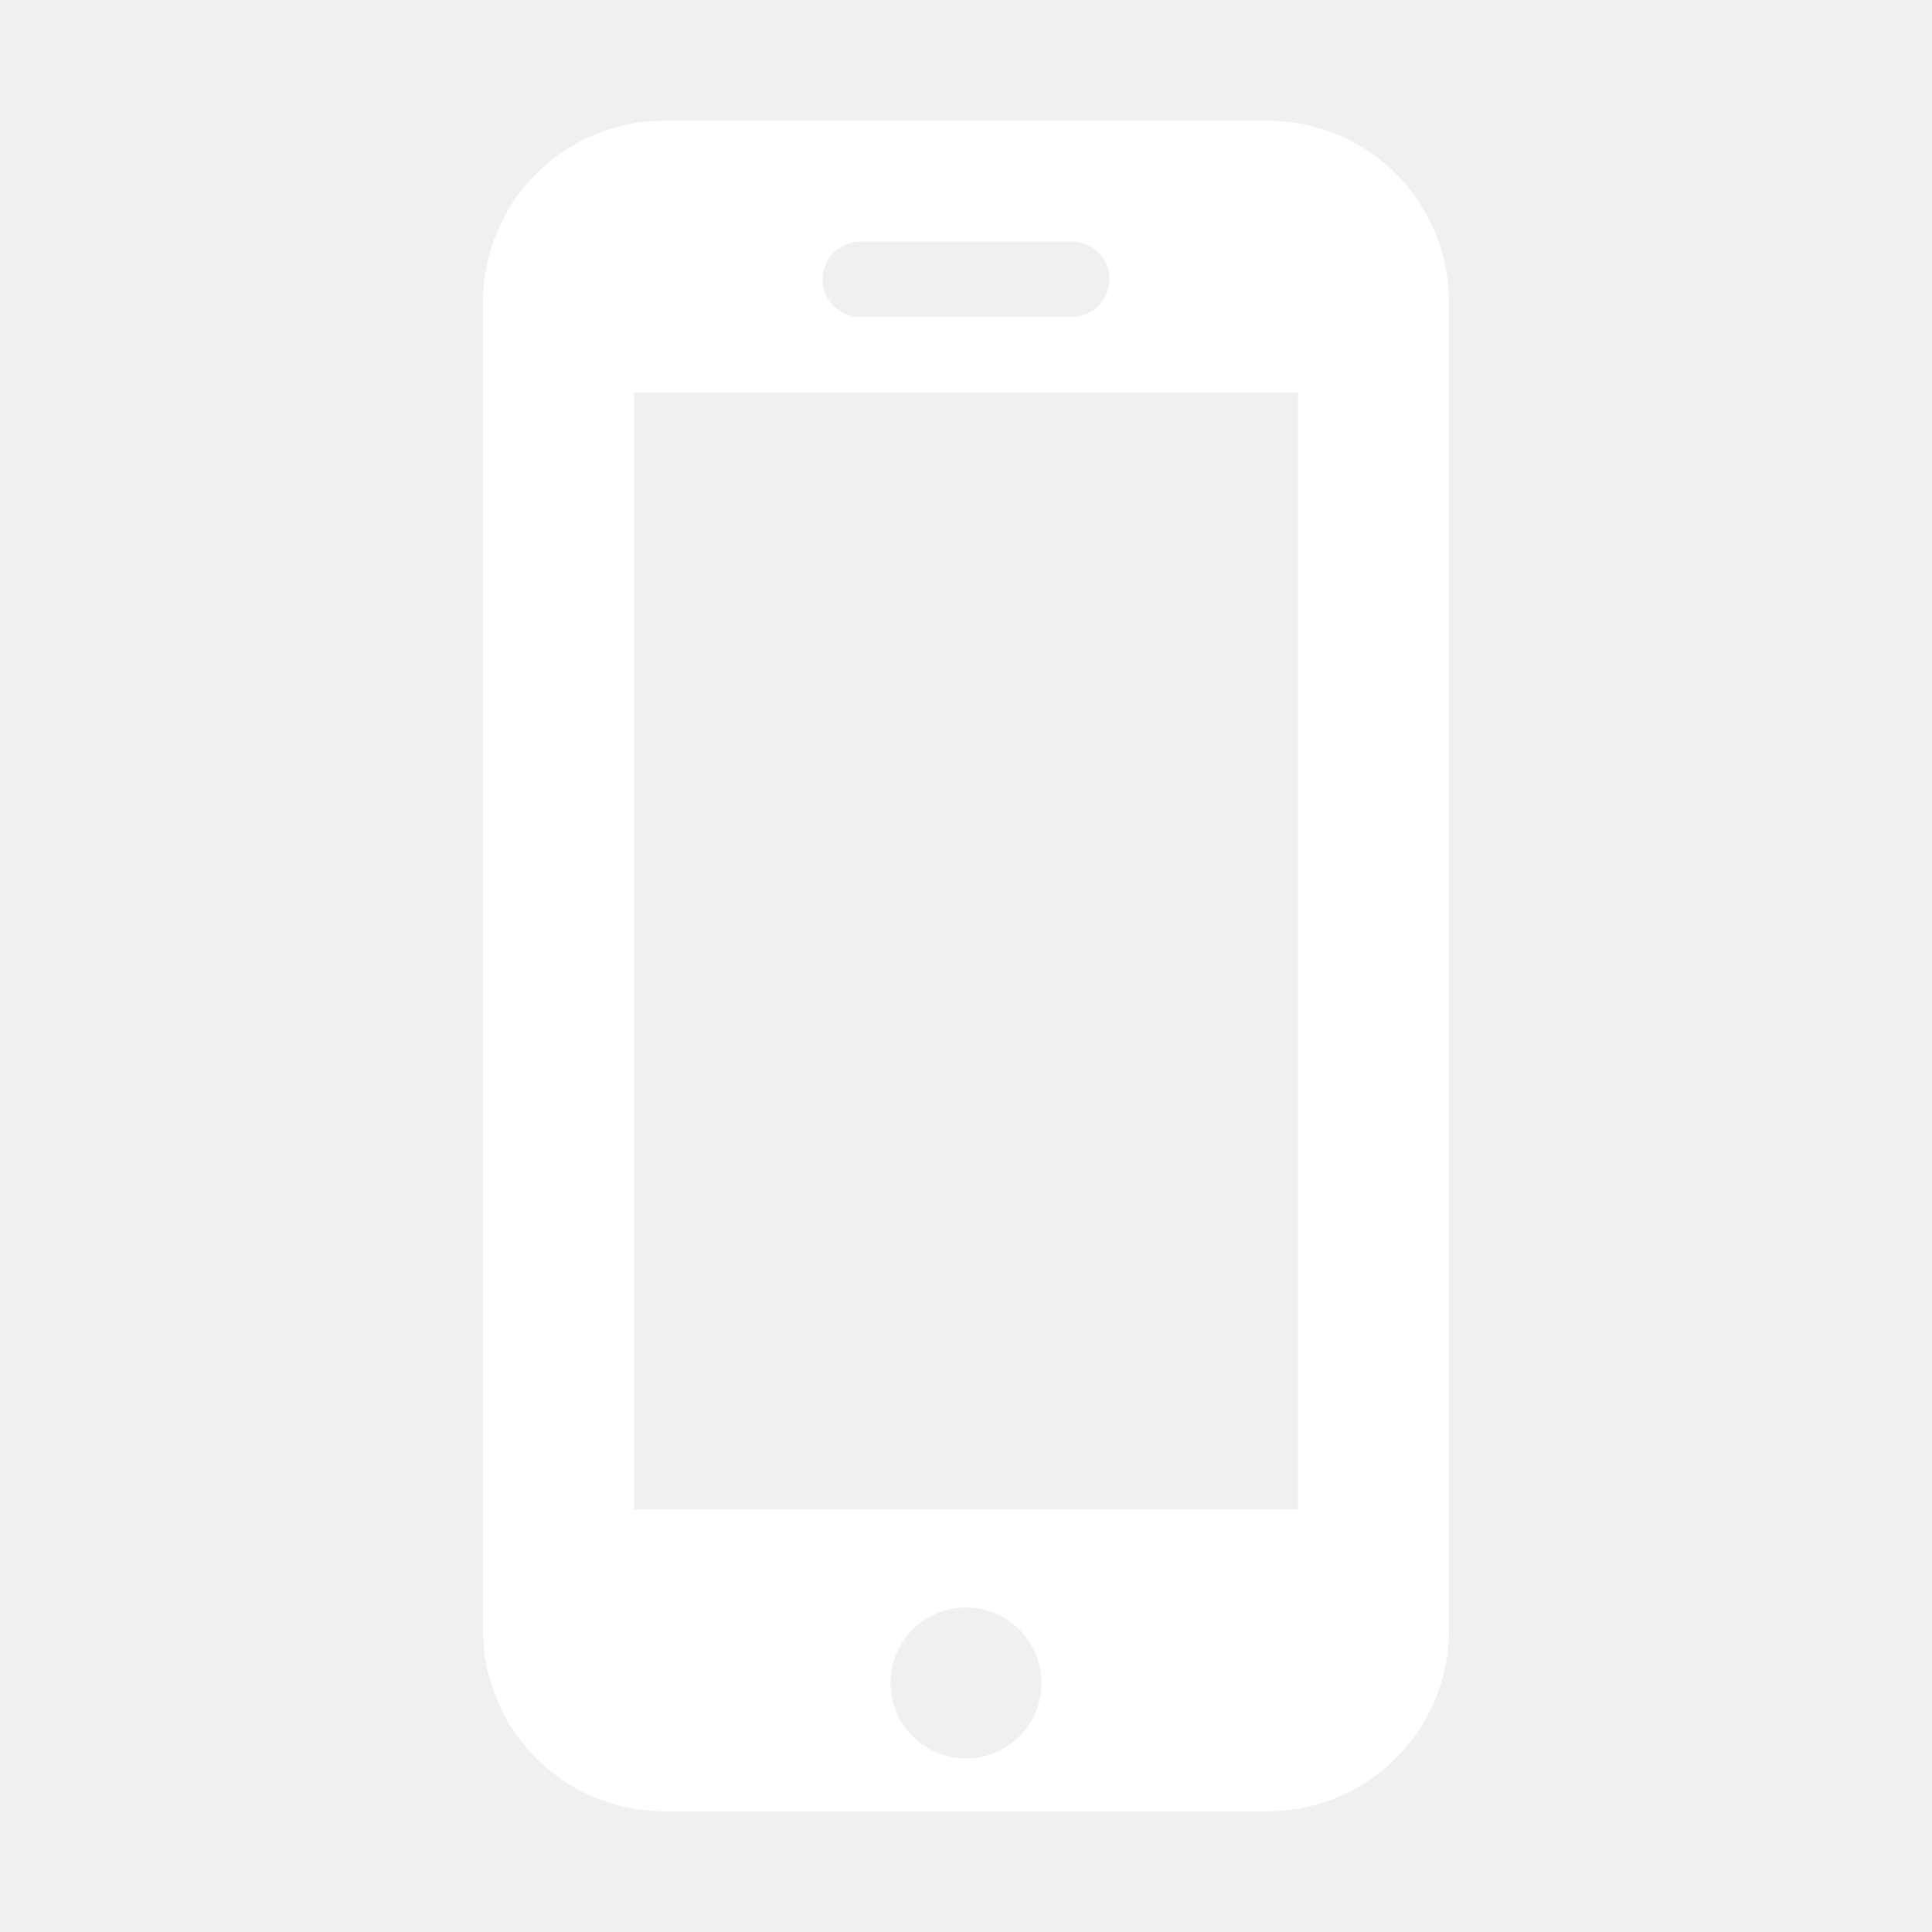
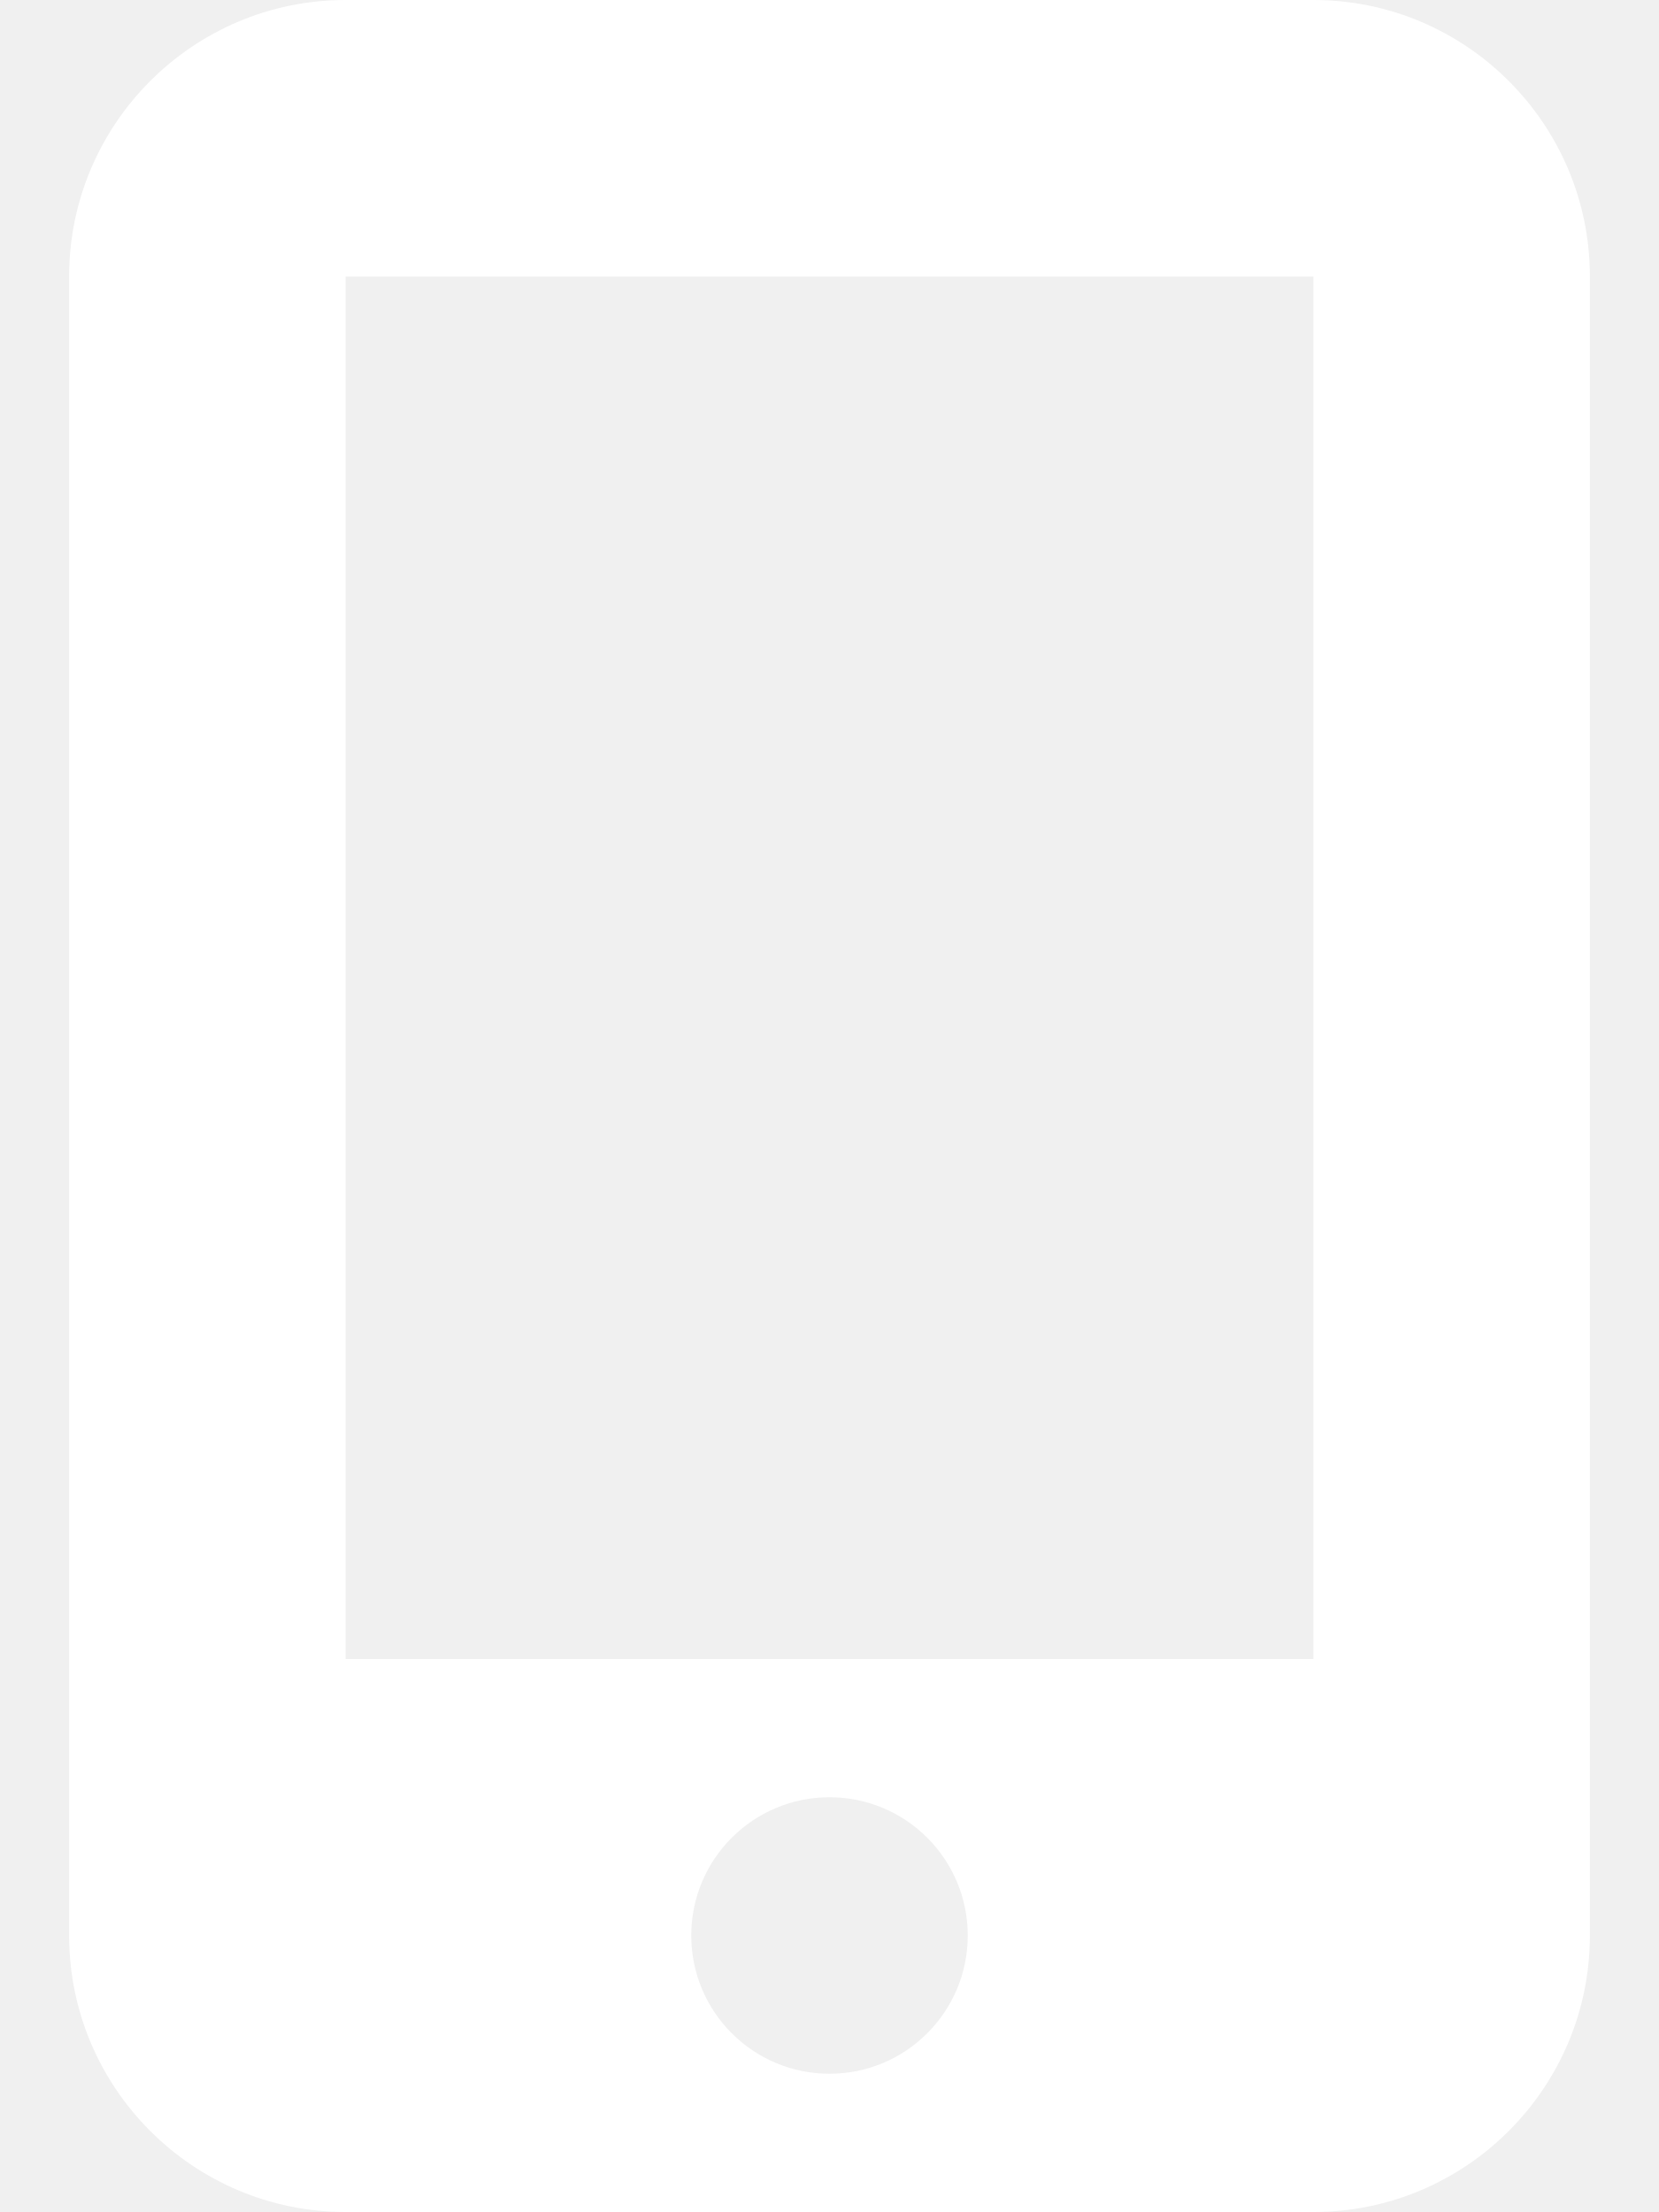
- <svg xmlns="http://www.w3.org/2000/svg" viewBox="0 0 512 512">
-   <path fill="#fff" fill-rule="evenodd" d="M176 32h160c26.5 0 48 21.5 48 48v352c0 26.5-21.5 48-48 48H176c-26.5 0-48-21.5-48-48V80c0-26.5 21.5-48 48-48zm-8 72v296h176V104zm60-40a10 10 0 0 0 0 20h56a10 10 0 0 0 0-20zm28 362a20 20 0 1 0 0 40 20 20 0 0 0 0-40z" />
+ <svg xmlns="http://www.w3.org/2000/svg" fill="#ffffff" viewBox="0 0 384 512">
+   <path d="M16 64C16 28.7 44.7 0 80 0H304c35.3 0 64 28.7 64 64V448c0 35.3-28.7 64-64 64H80c-35.3 0-64-28.7-64-64V64zM224 448a32 32 0 1 0 -64 0 32 32 0 1 0 64 0zM304 64H80V384H304V64z" />
</svg>
